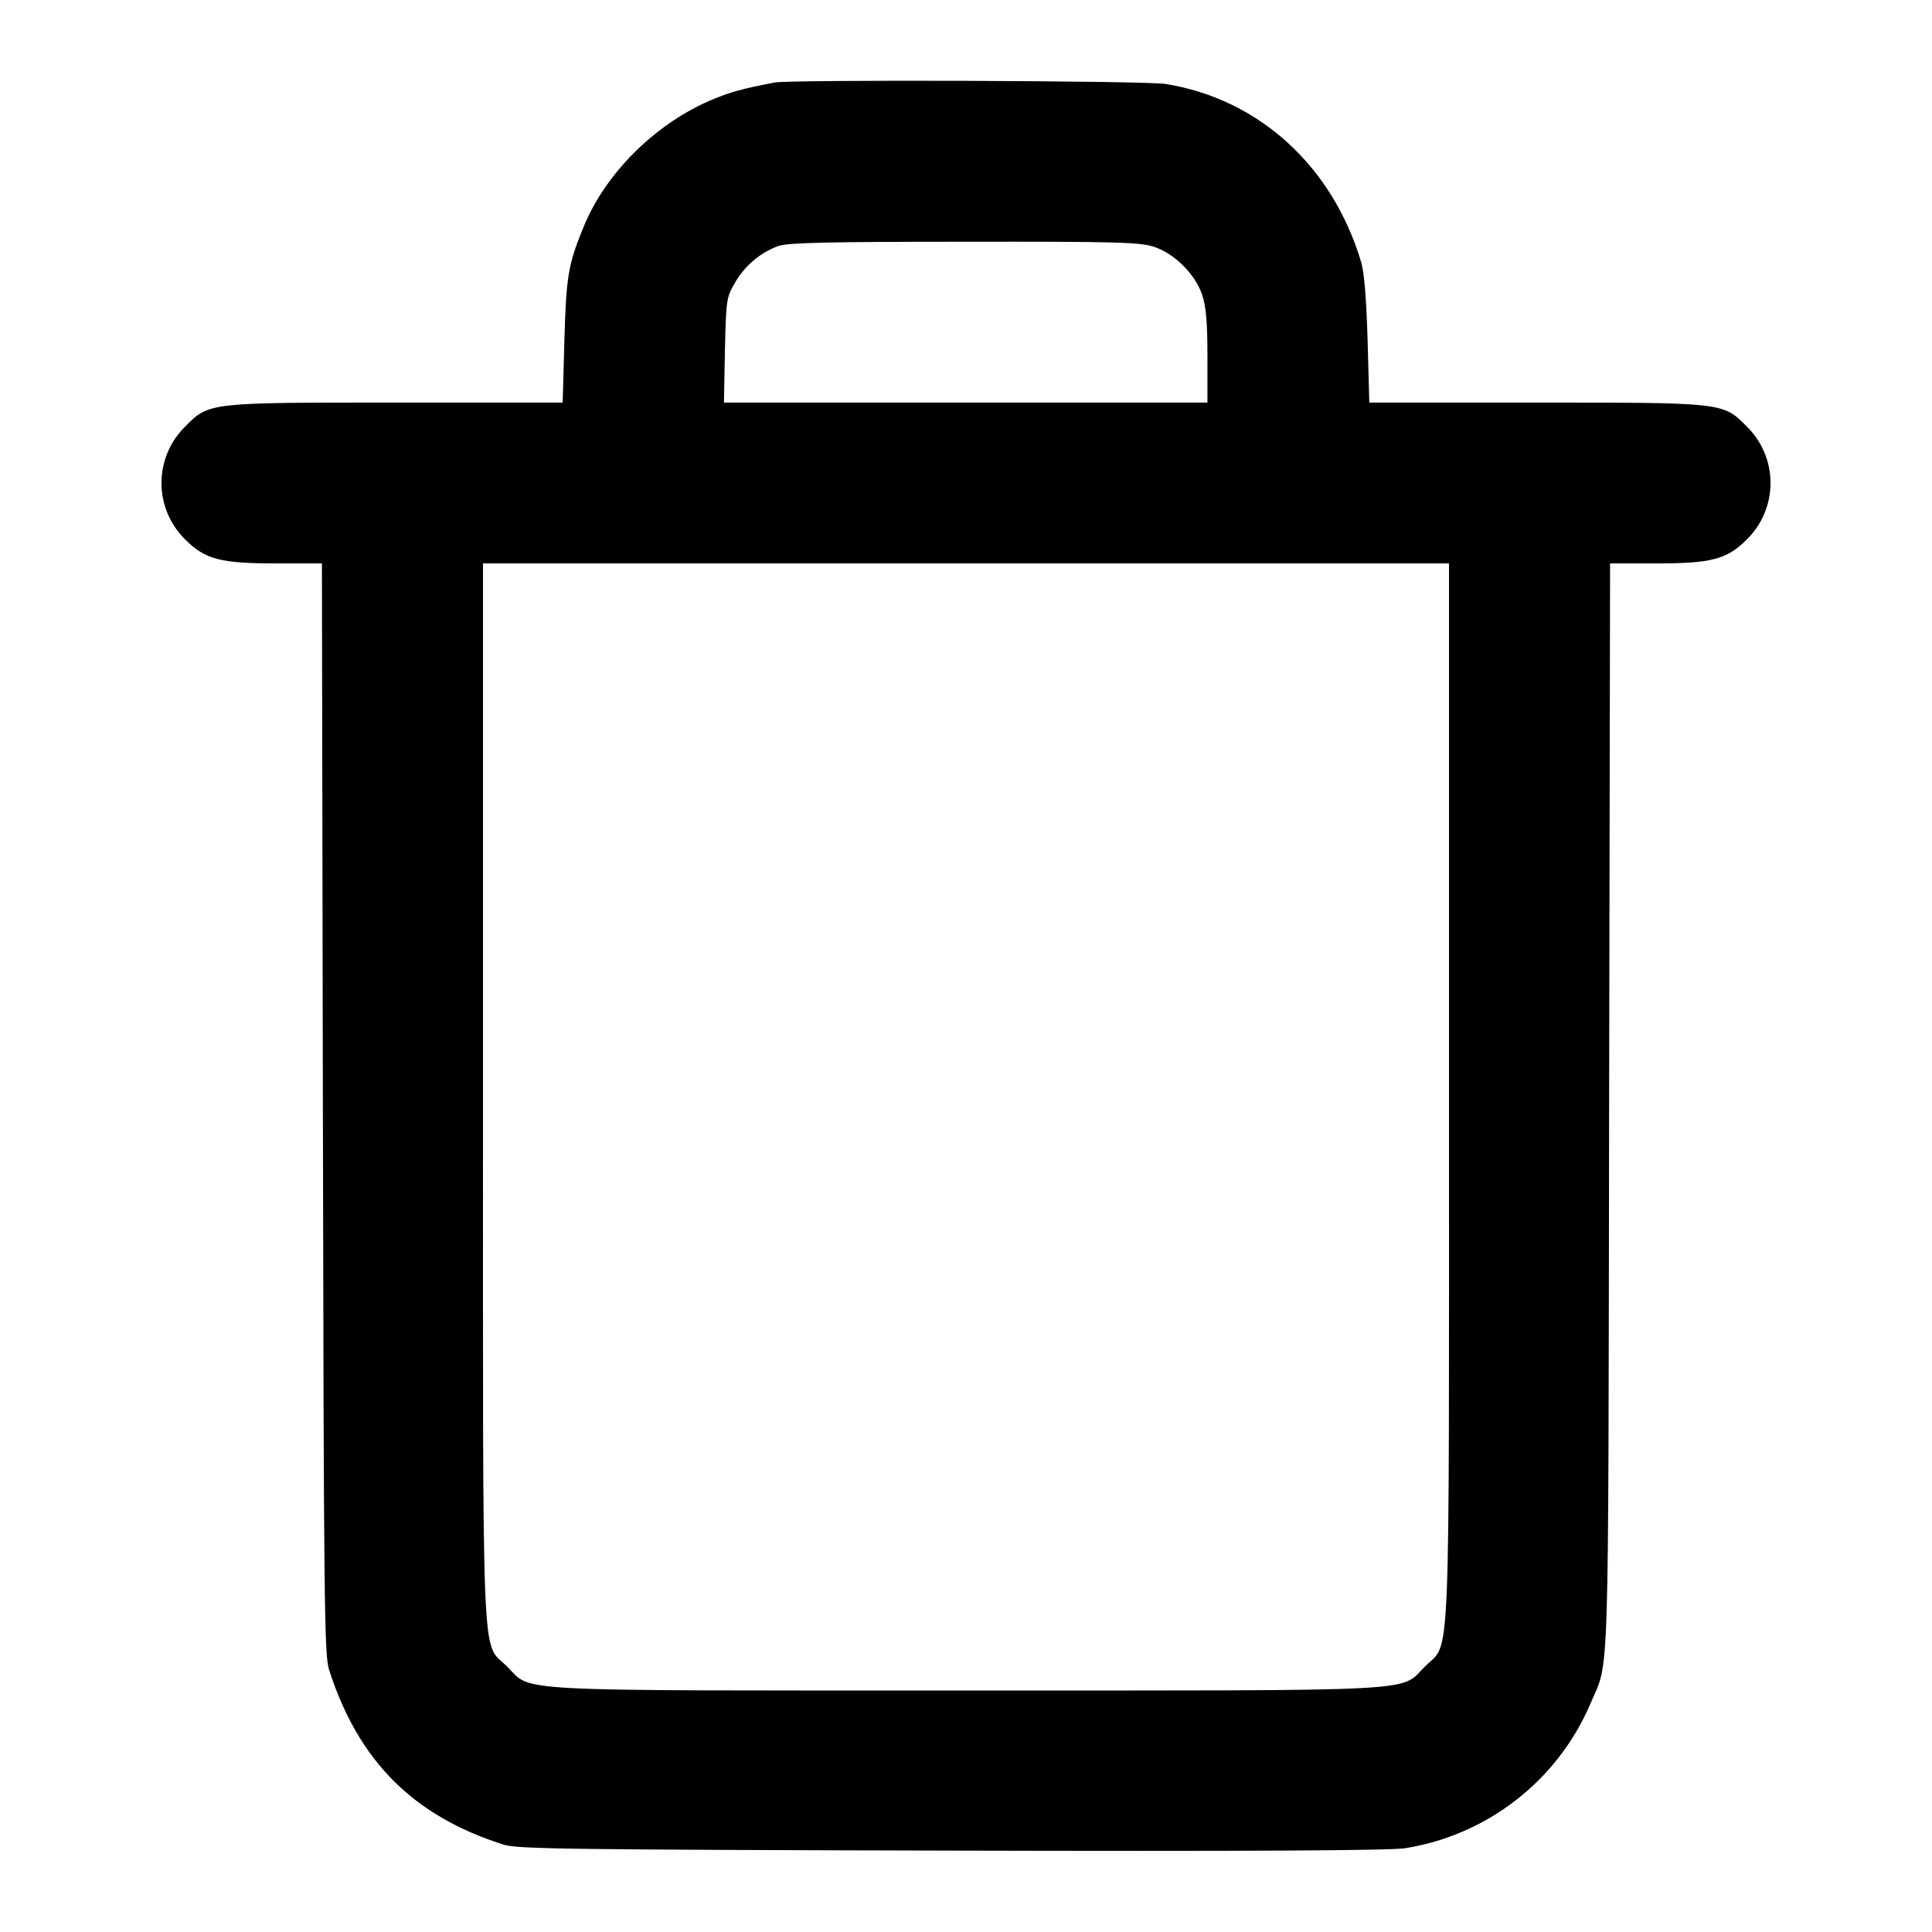
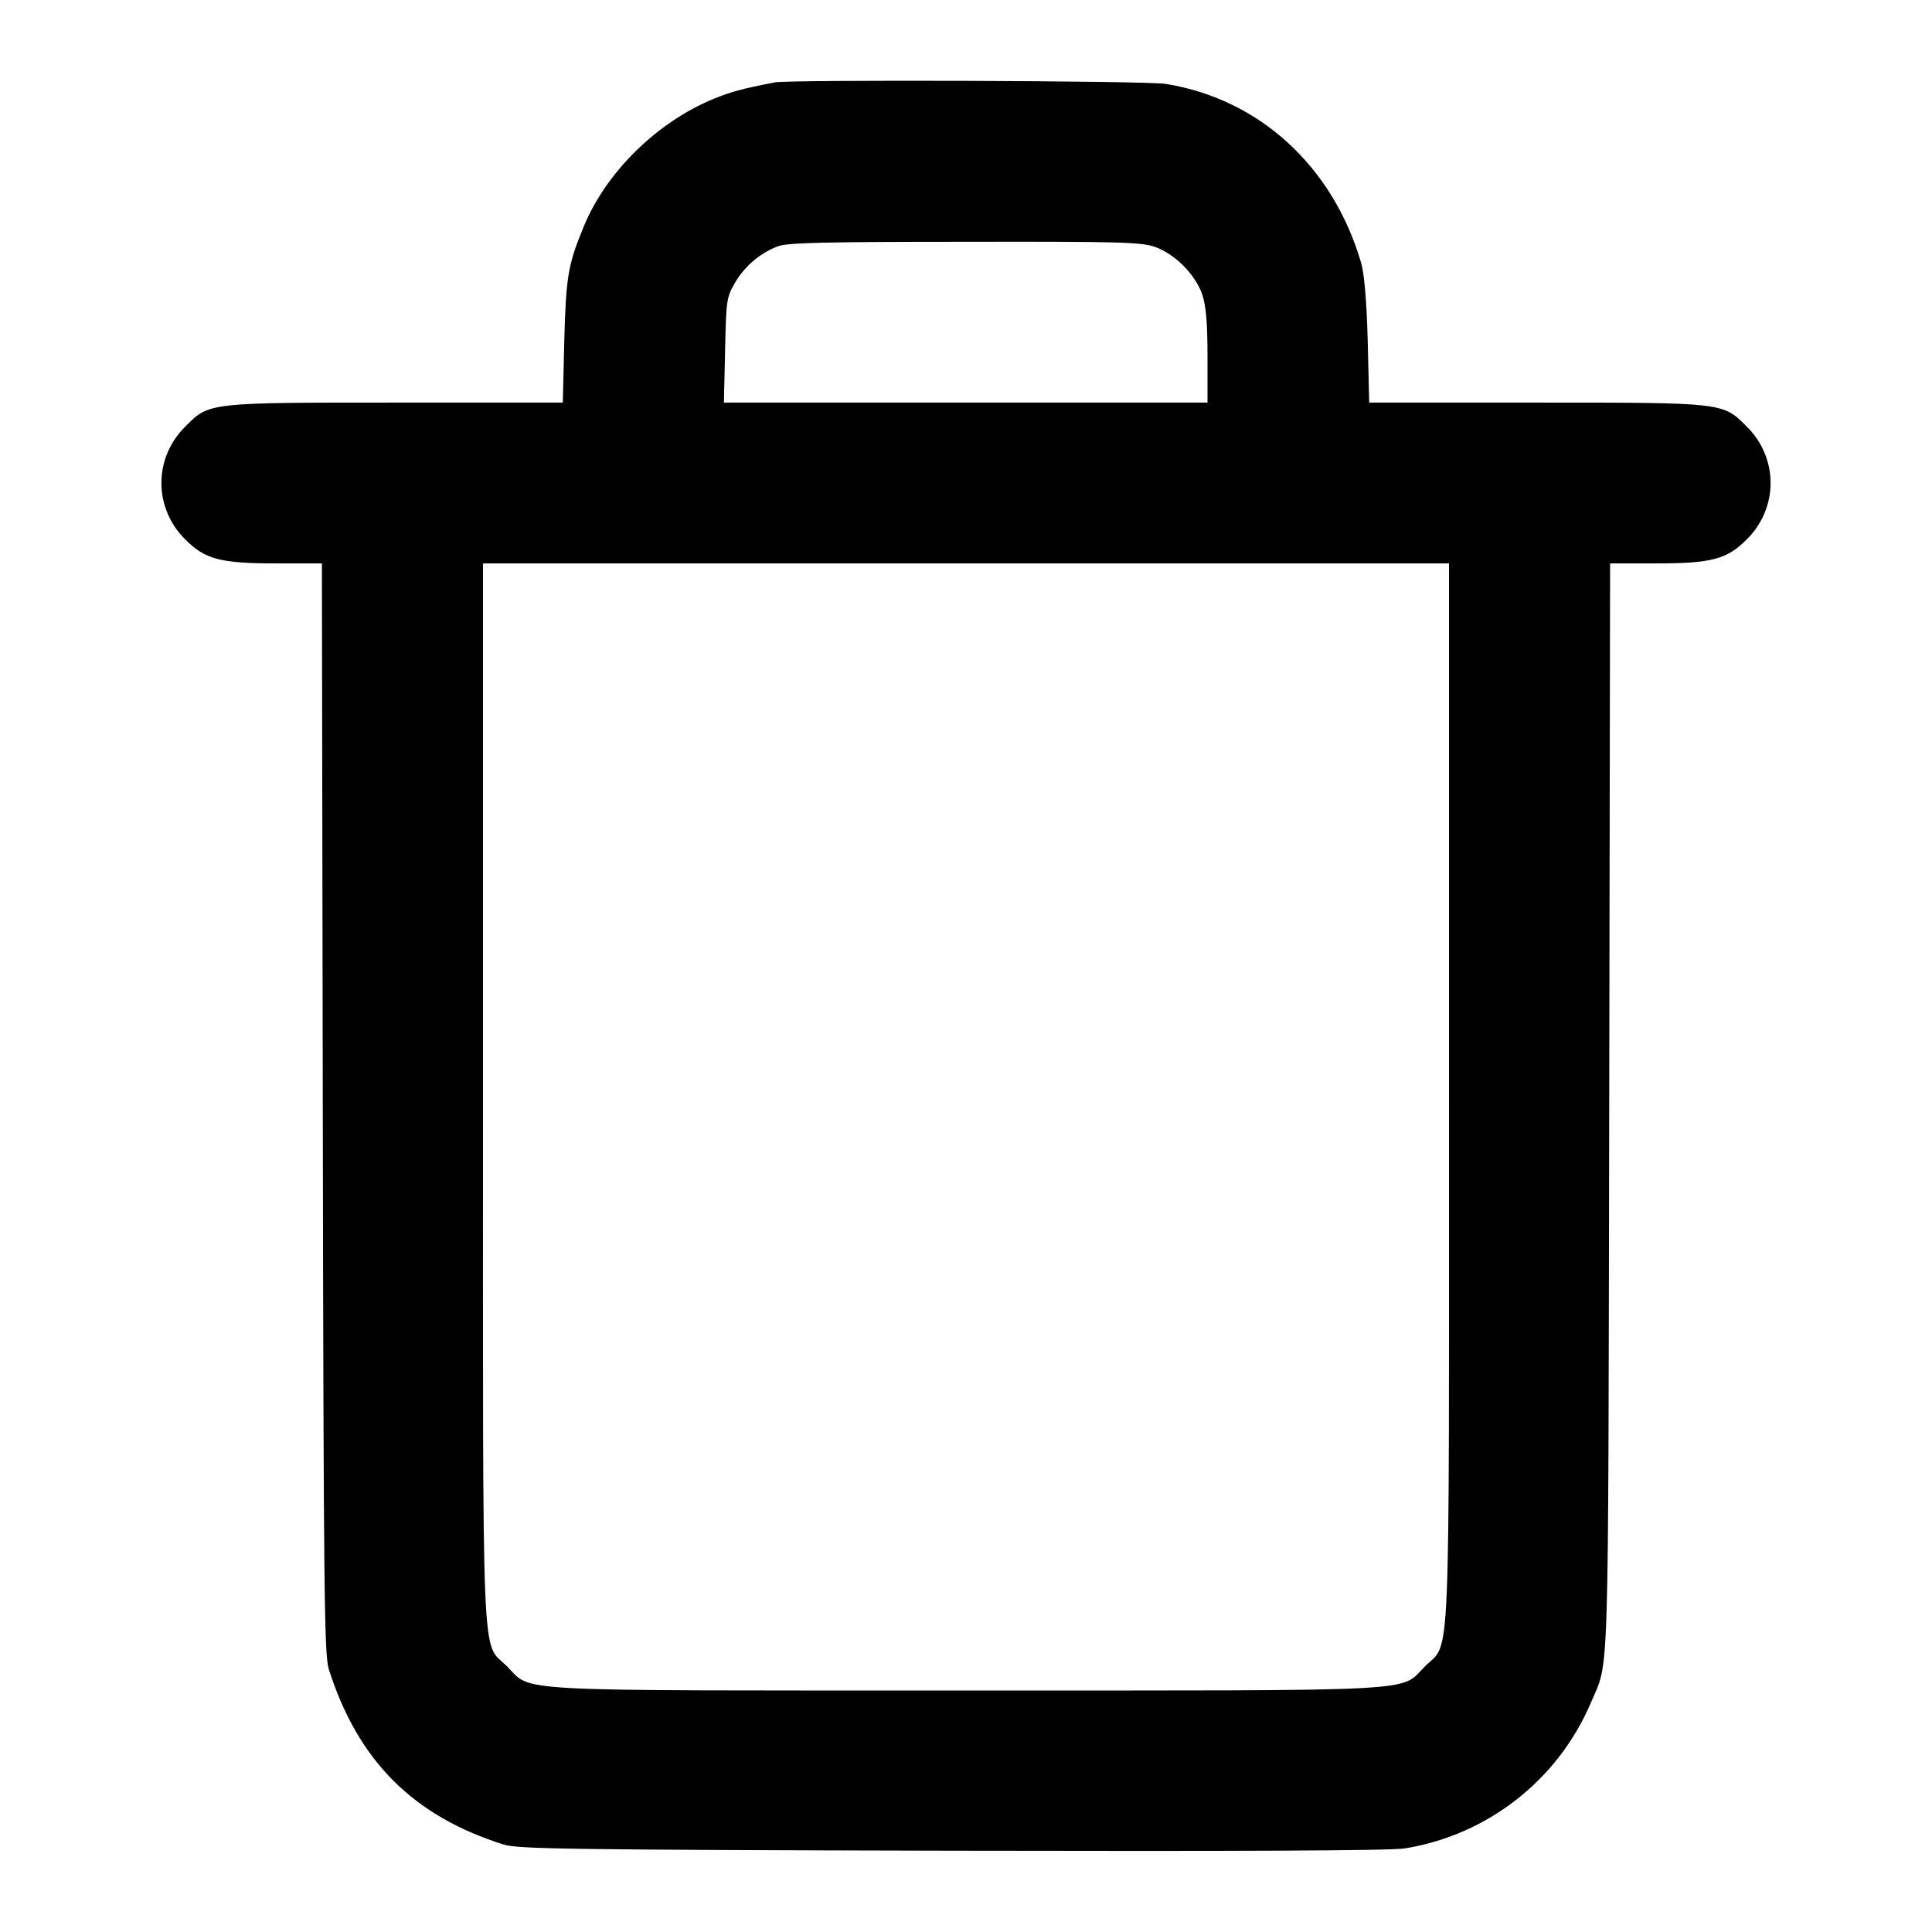
- <svg xmlns="http://www.w3.org/2000/svg" width="32" height="32">
-   <path style="stroke:none;fill-rule:evenodd;fill:#000;fill-opacity:1" d="M12.828 1.367c-.547.106-.71.153-1 .27-.941.383-1.789 1.21-2.16 2.117-.258.625-.29.82-.32 1.887L9.32 6.668H6.562c-3.12 0-3.097-.004-3.496.398a1.31 1.31 0 0 0 0 1.868c.329.332.59.398 1.5.398h.766l.016 9.027c.015 8.11.023 9.055.101 9.293.485 1.516 1.399 2.43 2.899 2.903.234.07 1.09.082 7.414.097 4.816.012 7.261 0 7.508-.039a4.03 4.03 0 0 0 3.074-2.398c.316-.746.293-.024.308-9.856l.016-9.027h.766c.91 0 1.171-.066 1.5-.398a1.31 1.31 0 0 0 0-1.868c-.399-.402-.375-.398-3.497-.398H22.68l-.028-1.027c-.02-.676-.054-1.118-.105-1.293-.473-1.594-1.692-2.707-3.238-2.957-.329-.055-6.227-.075-6.48-.024M19.12 4.09c.336.113.676.453.79.789.066.195.089.453.089 1.023v.766h-8.008l.016-.867c.02-.836.023-.875.168-1.121.164-.282.422-.5.719-.606.156-.054.812-.07 3.082-.07 2.546-.004 2.914.008 3.144.086M24 18.098c0 9.84.031 9.074-.398 9.504-.426.425.109.398-7.602.398-7.71 0-7.176.027-7.602-.398-.43-.43-.398.335-.398-9.504V9.332h16v8.766" />
+ <svg xmlns="http://www.w3.org/2000/svg" width="26" height="26">
+   <path style="stroke:none;fill-rule:evenodd;fill:#000;fill-opacity:1" d="M10.422 1.11c-.442.085-.578.124-.813.218-.765.313-1.453.988-1.754 1.723-.21.508-.238.668-.261 1.531l-.02.836H5.332c-2.535 0-2.516-.004-2.84.324-.203.2-.32.473-.32.758 0 .285.117.559.32.758.266.27.477.324 1.219.324h.621l.012 7.336c.011 6.59.02 7.355.082 7.55.394 1.231 1.136 1.973 2.355 2.356.192.059.887.07 6.024.082 3.914.008 5.902 0 6.101-.031a3.295 3.295 0 0 0 2.5-1.953c.254-.602.235-.016.25-8.004l.012-7.336h.621c.742 0 .953-.055 1.219-.324.203-.2.32-.473.32-.758 0-.285-.117-.559-.32-.758-.324-.328-.305-.324-2.84-.324h-2.242l-.02-.836c-.015-.547-.047-.906-.09-1.05-.382-1.298-1.37-2.2-2.628-2.403-.266-.043-5.06-.059-5.266-.02m5.113 2.211c.274.094.55.371.645.645.05.156.07.367.07.832v.621H9.742l.016-.707c.015-.676.02-.711.133-.906.136-.23.347-.407.586-.493.128-.046.66-.058 2.503-.058 2.07-.004 2.368.004 2.555.066M19.5 14.703c0 7.996.027 7.371-.324 7.723-.348.347.09.324-6.176.324s-5.828.023-6.176-.324c-.351-.352-.324.273-.324-7.723V7.582h13v7.121" />
</svg>
